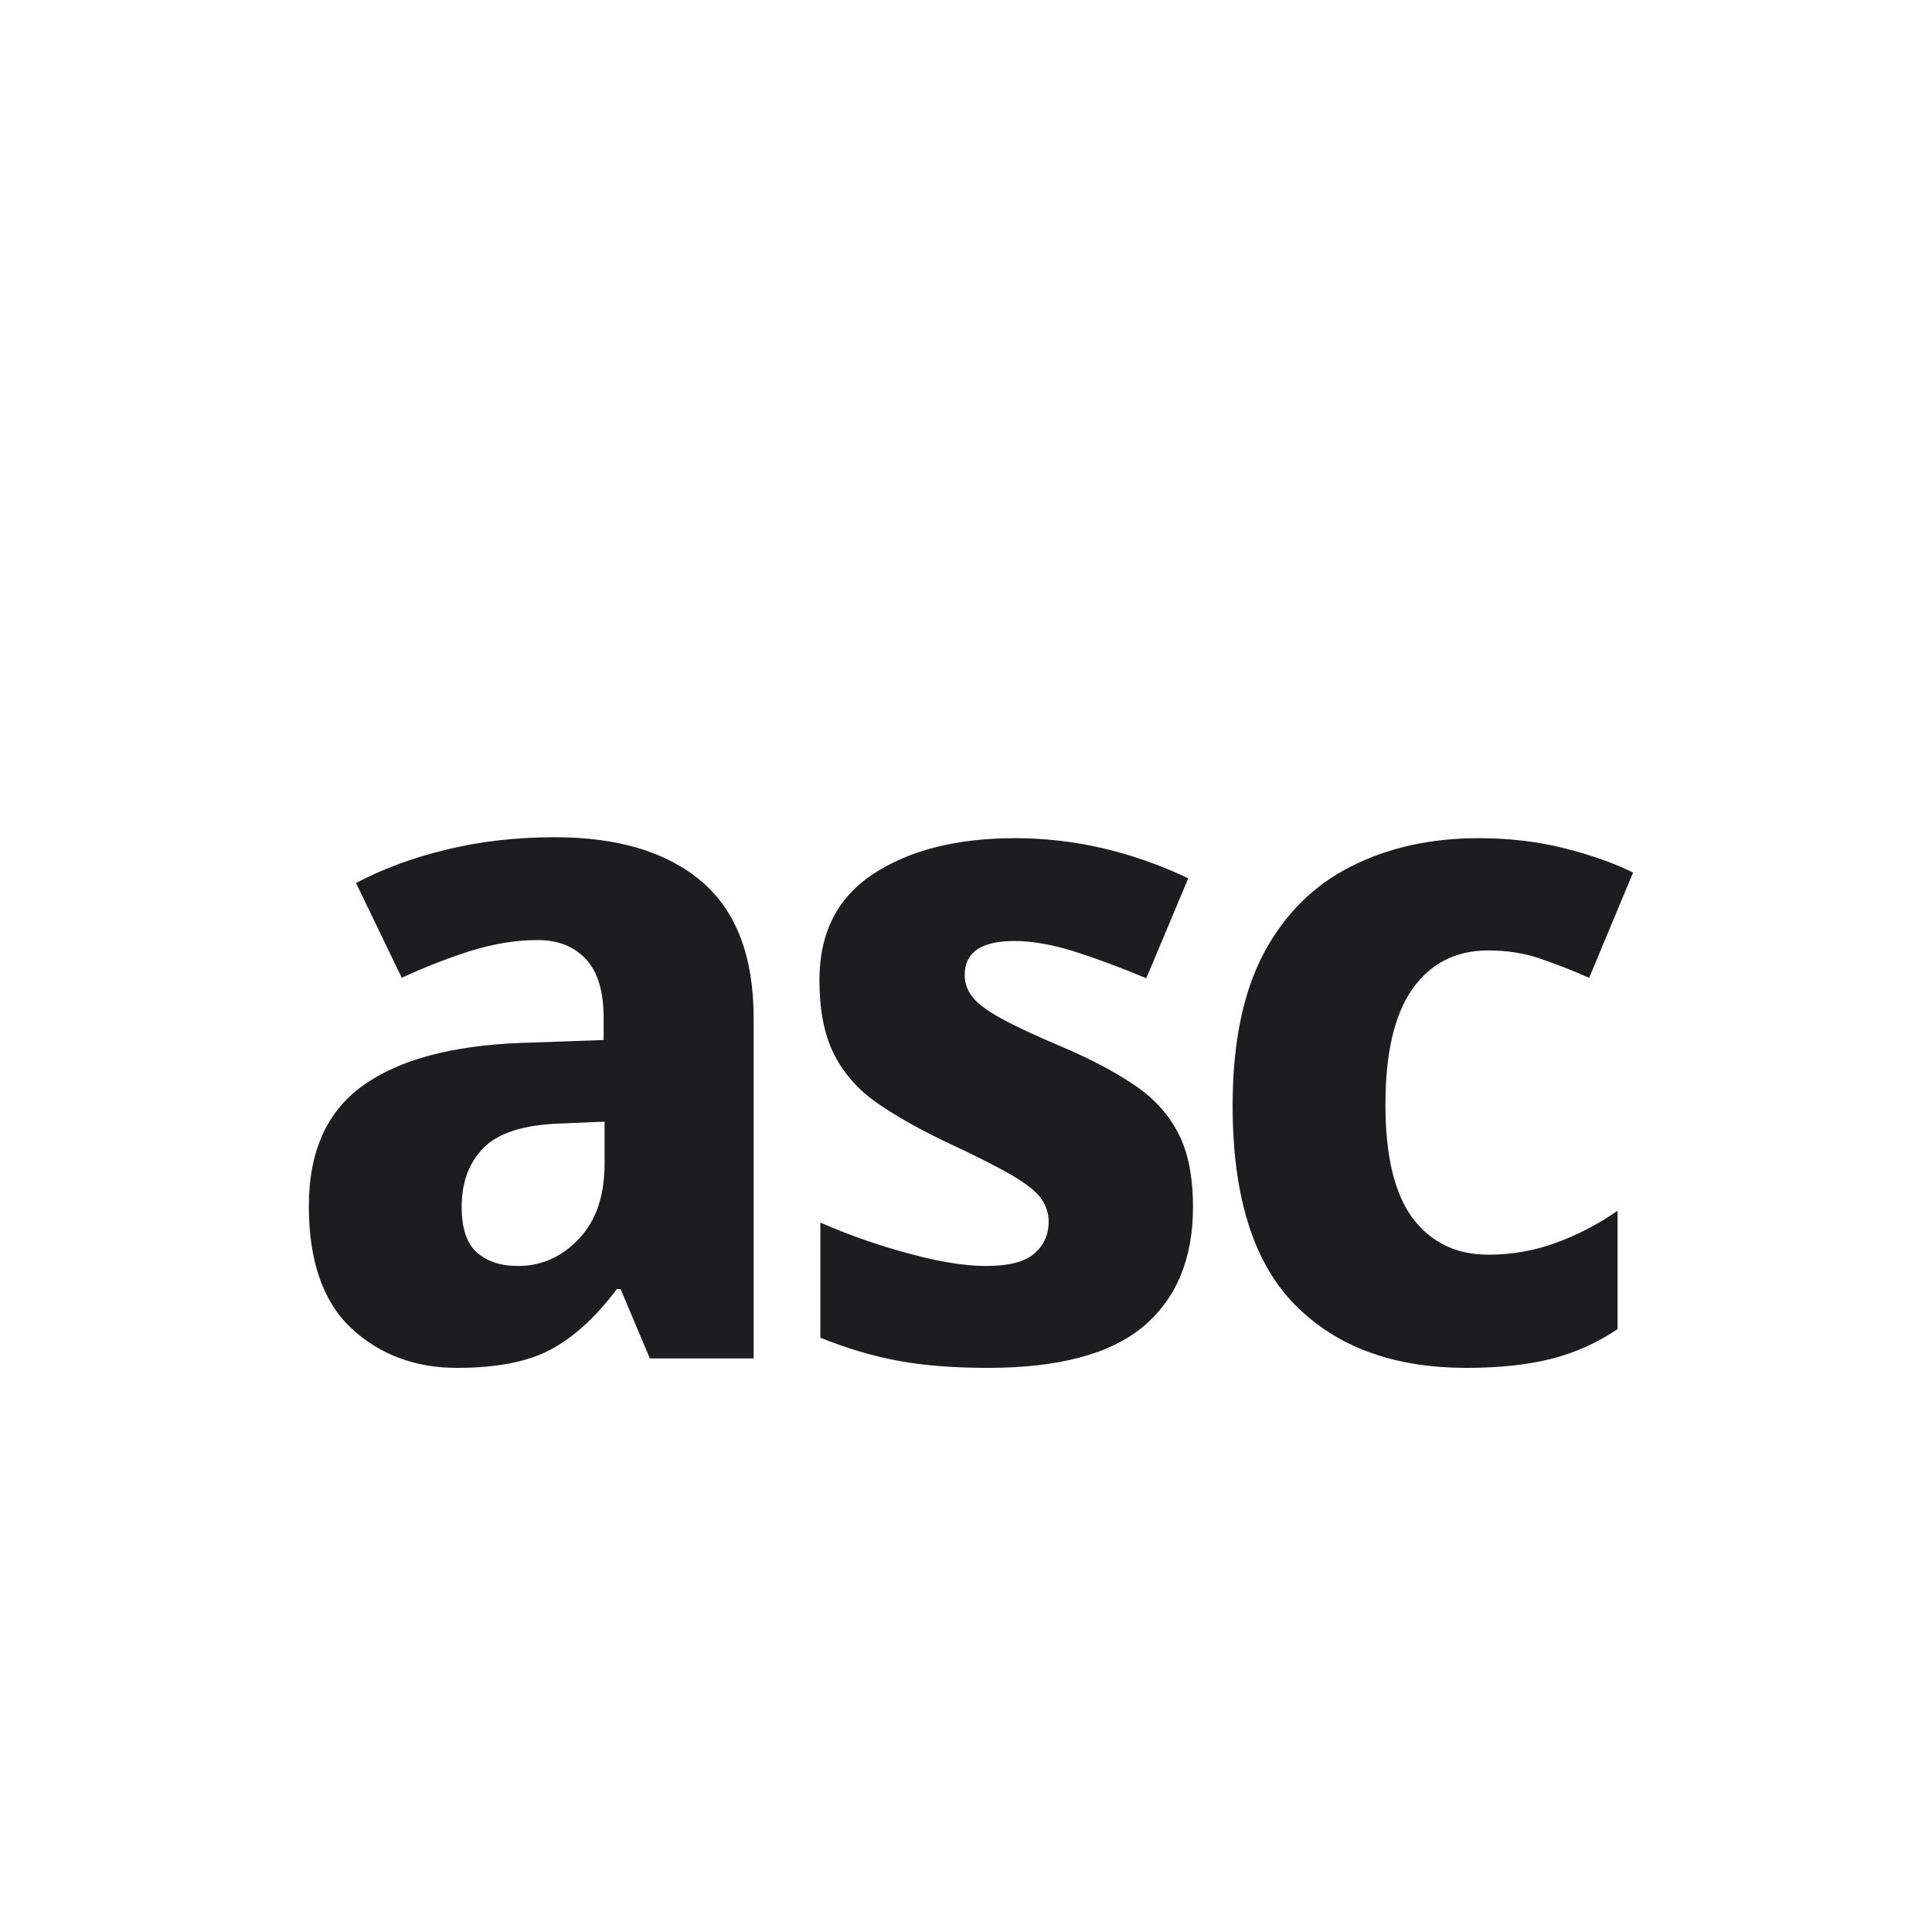
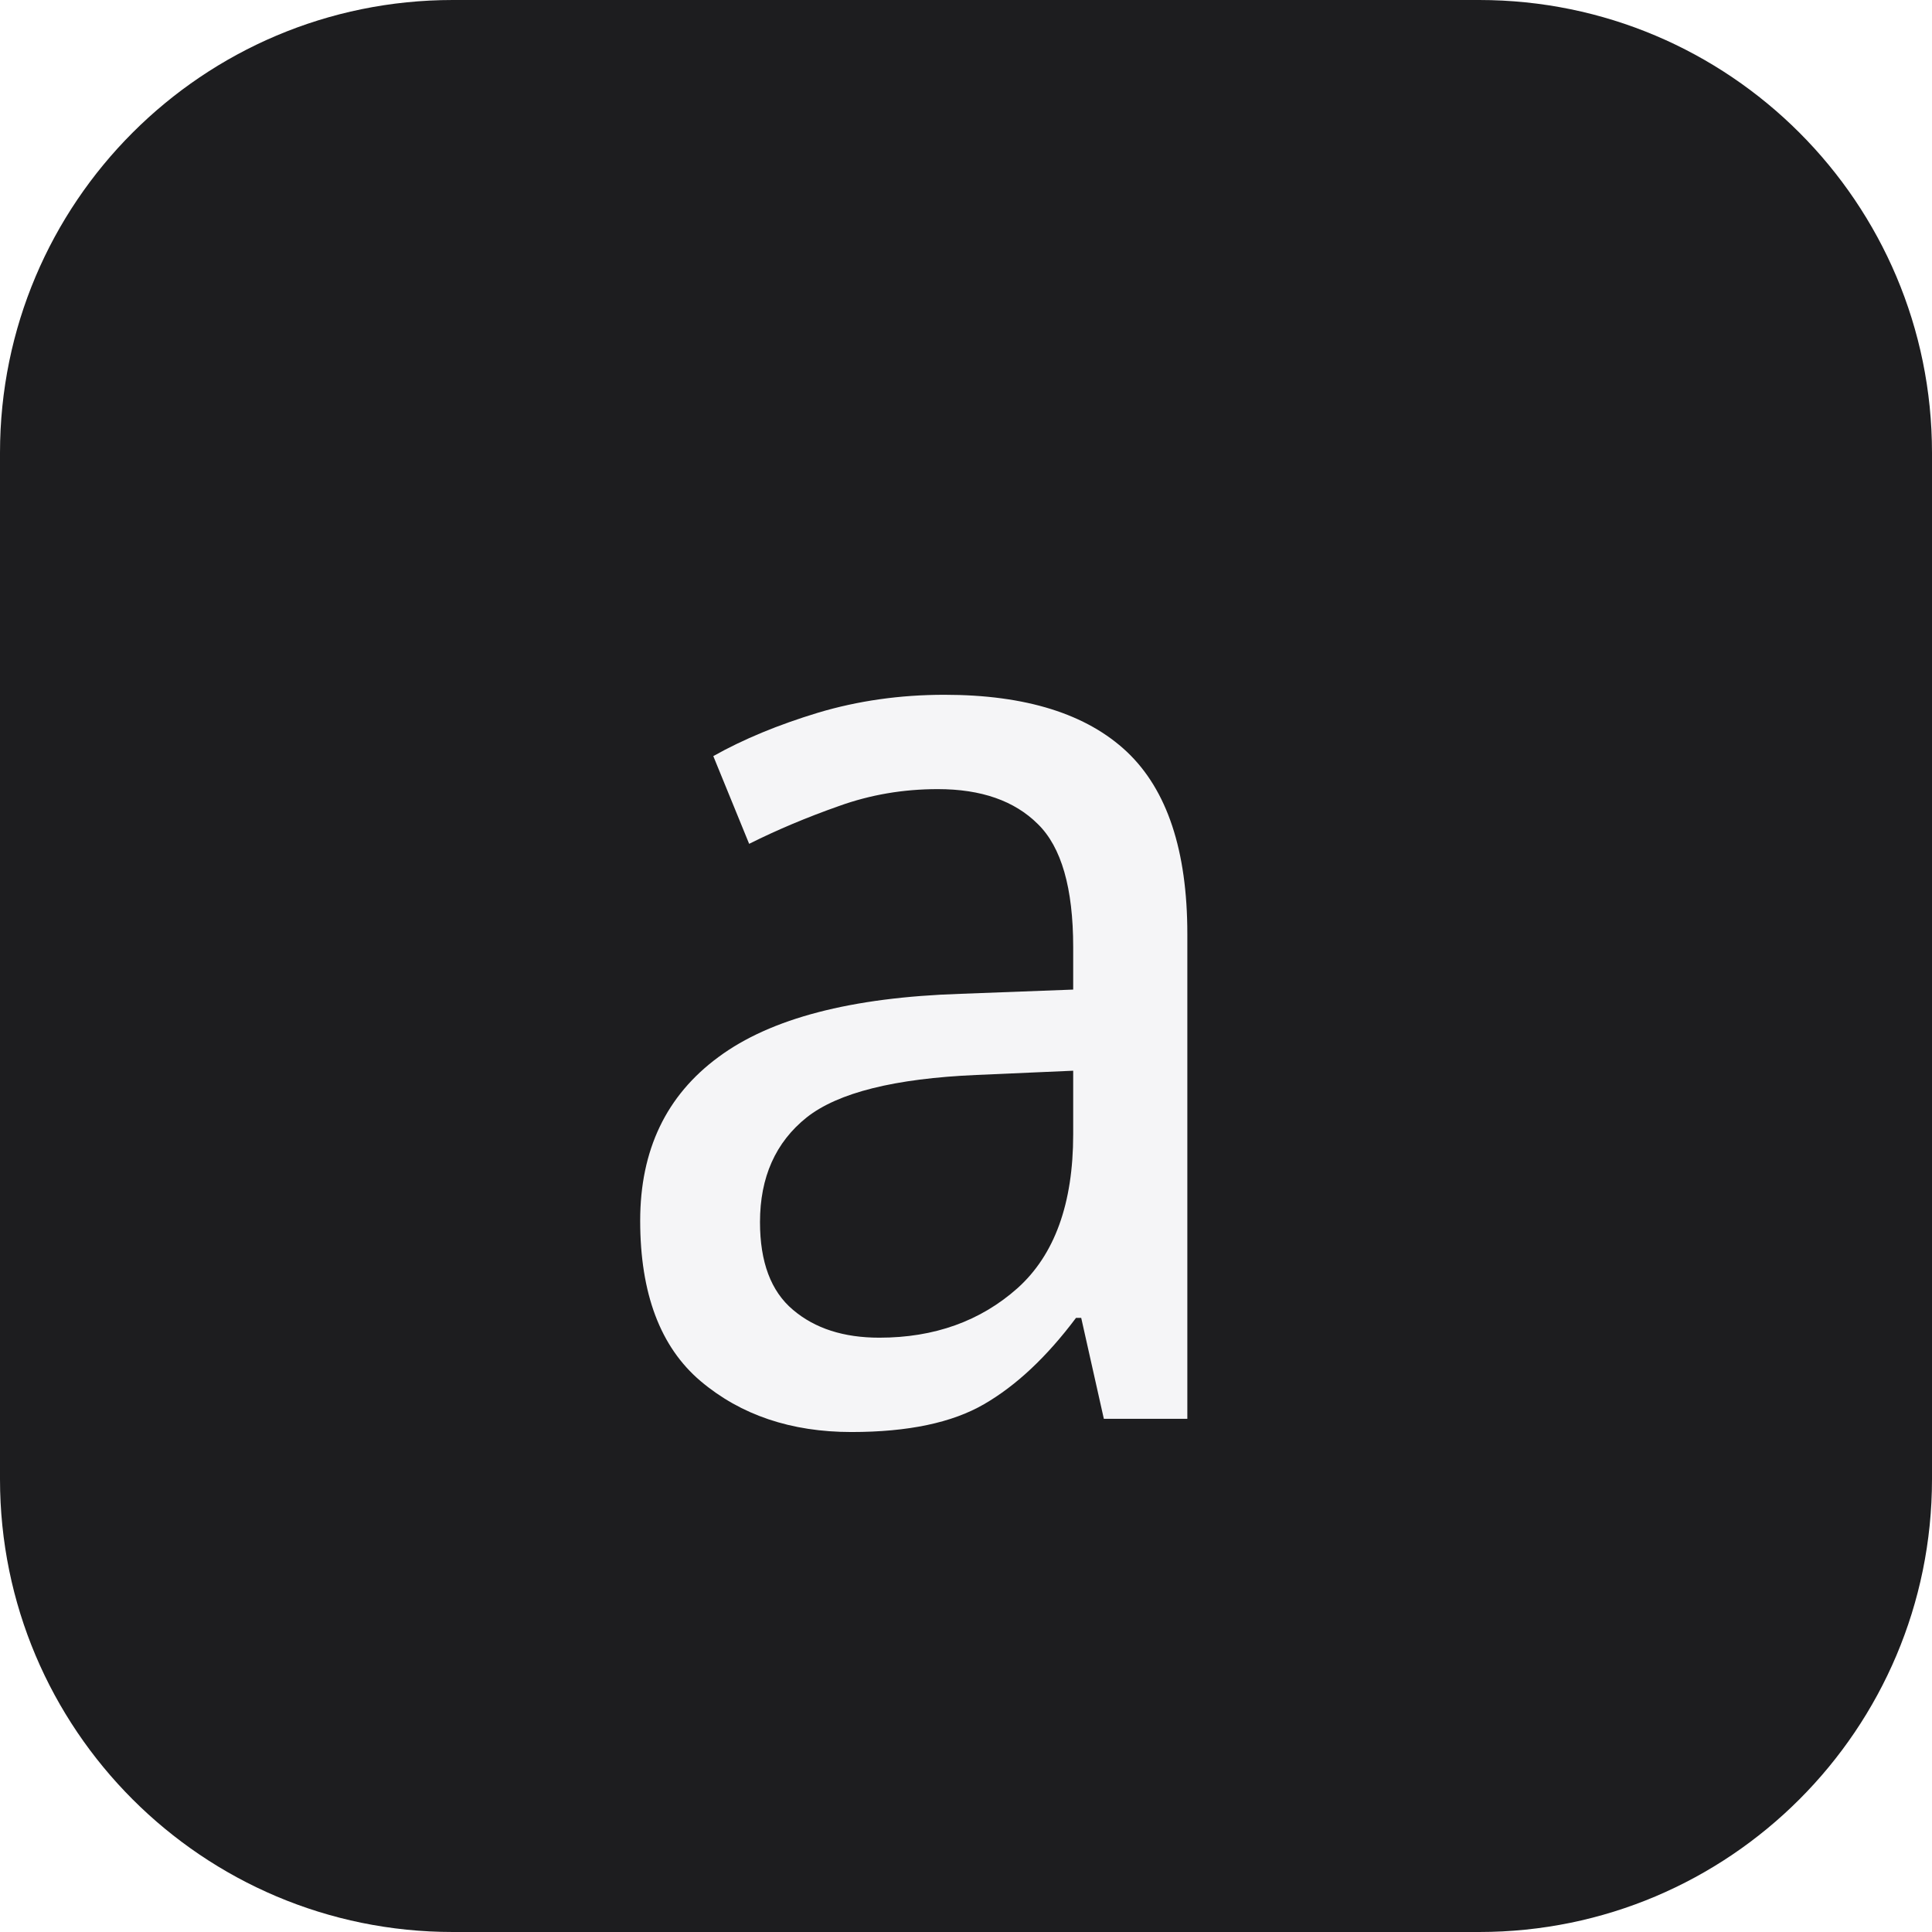
- <svg xmlns="http://www.w3.org/2000/svg" width="64" height="64" viewBox="0 0 64 64" role="img" aria-label="asc">
-   <style>
-     text { fill: #1D1D1F; }
-     @media (prefers-color-scheme: dark) { text { fill: #F5F5F7; } }
-   </style>
-   <text x="32" y="45" text-anchor="middle" font-family="Noto Sans Display, Noto Sans, Arial, sans-serif" font-size="31" font-weight="600" letter-spacing="-1.1">asc</text>
+ <svg xmlns="http://www.w3.org/2000/svg" width="64" height="64" viewBox="0 0 64 64" role="img" aria-label="ascdir">
+   <rect width="64" height="64" rx="15" fill="#1D1D1F" />
+   <text x="31" y="47" text-anchor="middle" font-family="Noto Sans Display, Noto Sans, Arial, sans-serif" font-size="44" font-weight="500" letter-spacing="-2.5" fill="#F5F5F7">a</text>
</svg>
